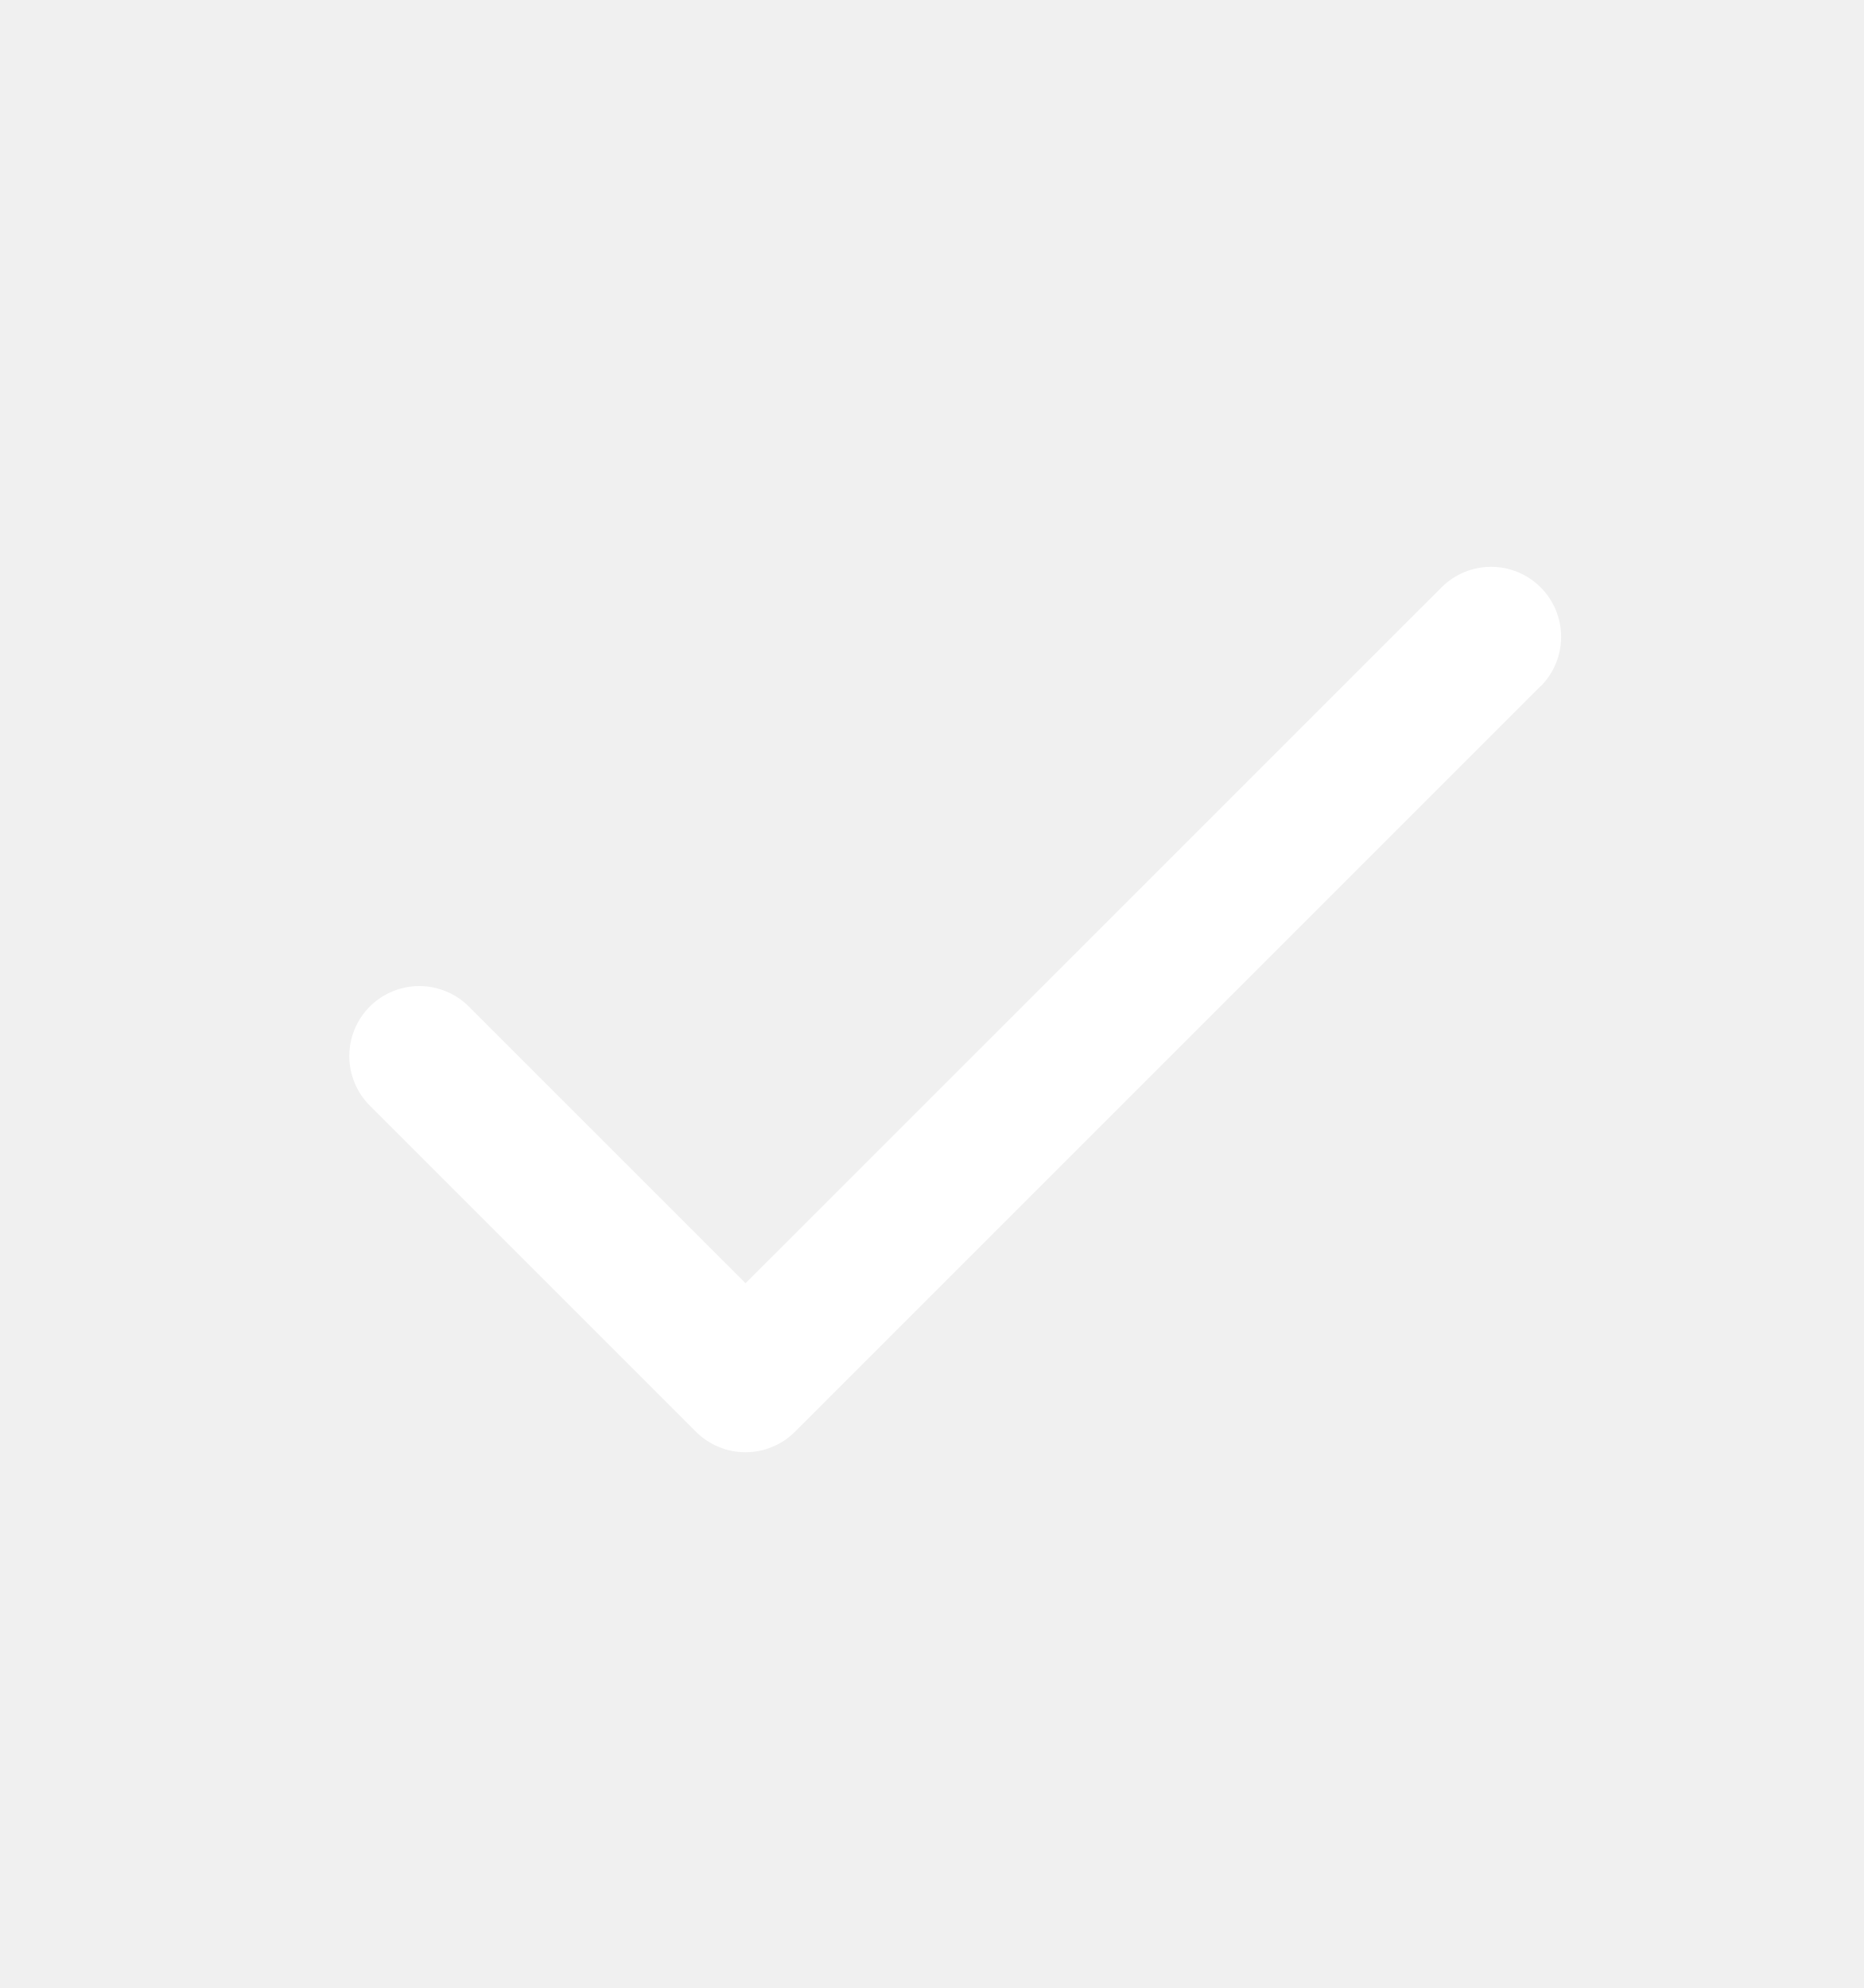
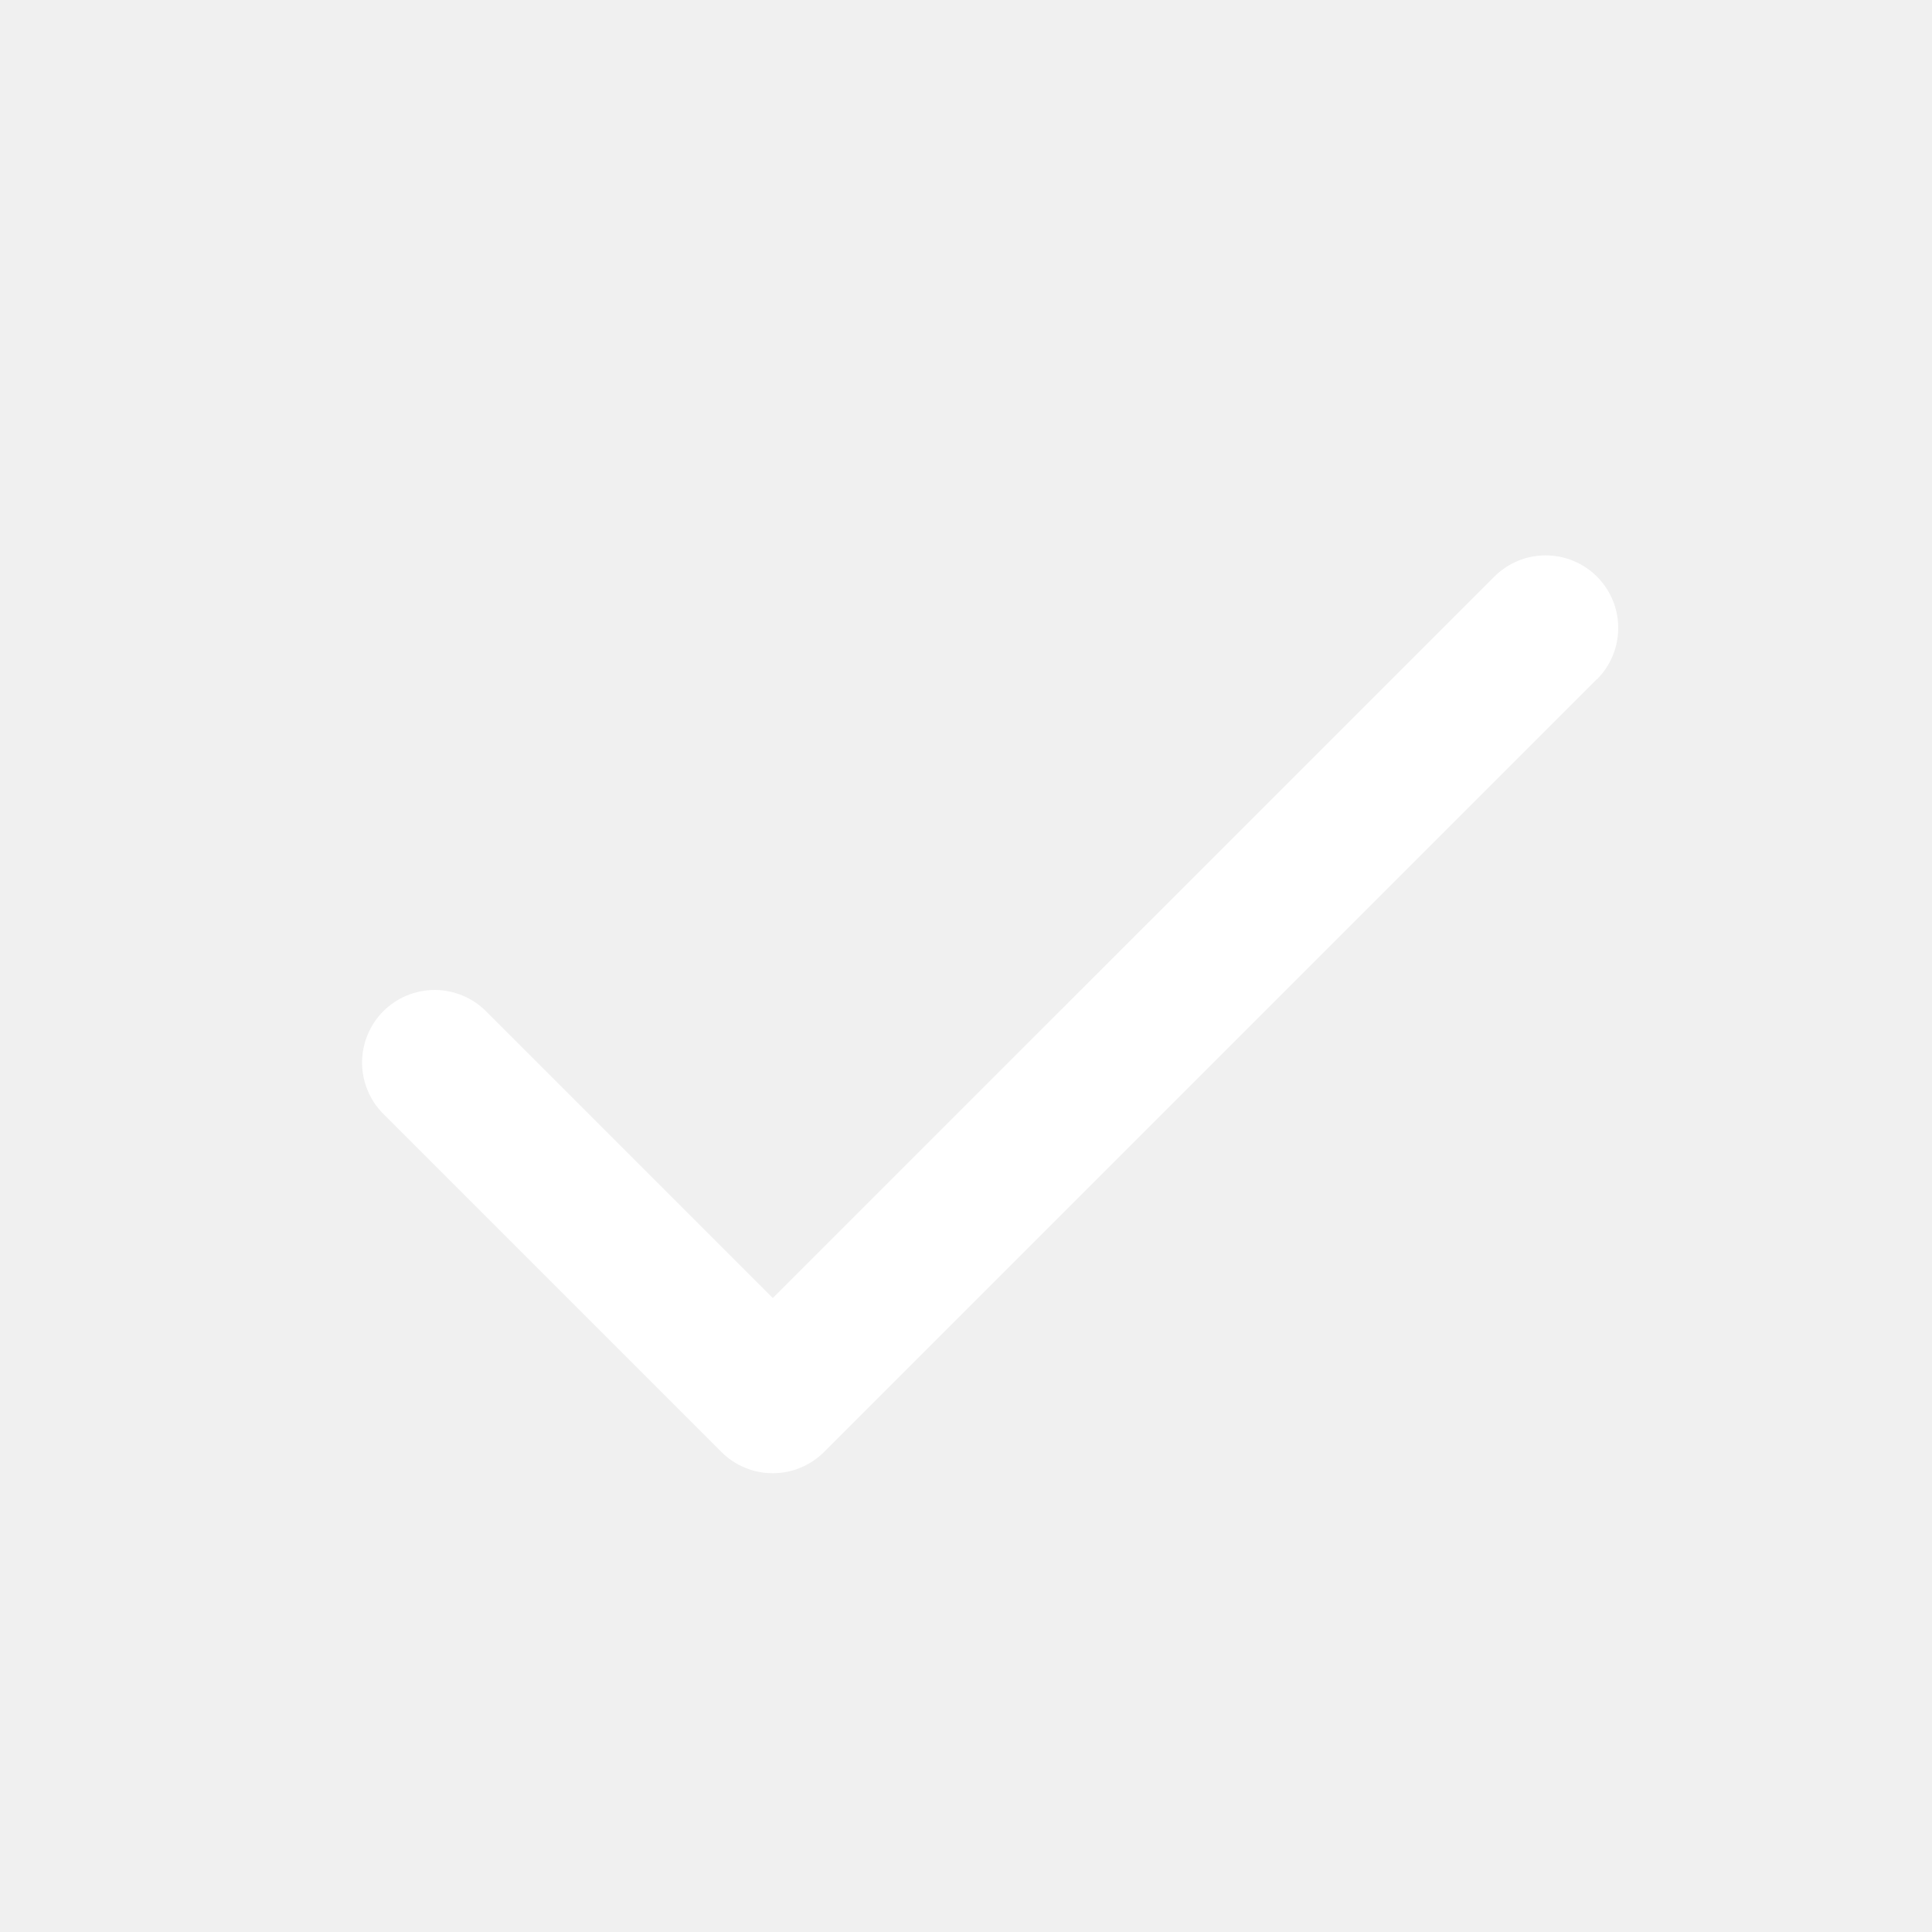
- <svg xmlns="http://www.w3.org/2000/svg" width="15" height="16" viewBox="0 0 15 16" fill="none">
-   <path d="M12.398 5.523L6.398 11.523C6.346 11.575 6.284 11.617 6.215 11.645C6.147 11.674 6.074 11.688 6 11.688C5.925 11.688 5.852 11.674 5.784 11.645C5.715 11.617 5.653 11.575 5.601 11.523L2.976 8.898C2.924 8.846 2.882 8.784 2.854 8.715C2.826 8.647 2.811 8.574 2.811 8.5C2.811 8.426 2.826 8.352 2.854 8.284C2.882 8.216 2.924 8.153 2.976 8.101C3.028 8.049 3.091 8.007 3.159 7.979C3.227 7.951 3.301 7.936 3.375 7.936C3.449 7.936 3.522 7.951 3.59 7.979C3.659 8.007 3.721 8.049 3.773 8.101L6 10.328L11.602 4.727C11.708 4.621 11.851 4.562 12.001 4.562C12.15 4.562 12.293 4.621 12.399 4.727C12.505 4.833 12.564 4.976 12.564 5.125C12.564 5.275 12.505 5.418 12.399 5.524L12.398 5.523Z" fill="white" />
+ <svg xmlns="http://www.w3.org/2000/svg" width="15" height="15" viewBox="0 0 15 15" fill="none">
+   <path d="M12.398 5.273L6.398 11.273C6.346 11.325 6.284 11.367 6.215 11.395C6.147 11.424 6.074 11.438 6 11.438C5.925 11.438 5.852 11.424 5.784 11.395C5.715 11.367 5.653 11.325 5.601 11.273L2.976 8.648C2.924 8.596 2.882 8.534 2.854 8.465C2.826 8.397 2.811 8.324 2.811 8.25C2.811 8.176 2.826 8.102 2.854 8.034C2.882 7.966 2.924 7.903 2.976 7.851C3.028 7.799 3.091 7.757 3.159 7.729C3.227 7.701 3.301 7.686 3.375 7.686C3.449 7.686 3.522 7.701 3.59 7.729C3.659 7.757 3.721 7.799 3.773 7.851L6 10.078L11.602 4.477C11.708 4.371 11.851 4.312 12 4.312C12.15 4.312 12.293 4.371 12.399 4.477C12.505 4.583 12.564 4.726 12.564 4.875C12.564 5.025 12.505 5.168 12.399 5.274L12.398 5.273Z" fill="white" />
</svg>
